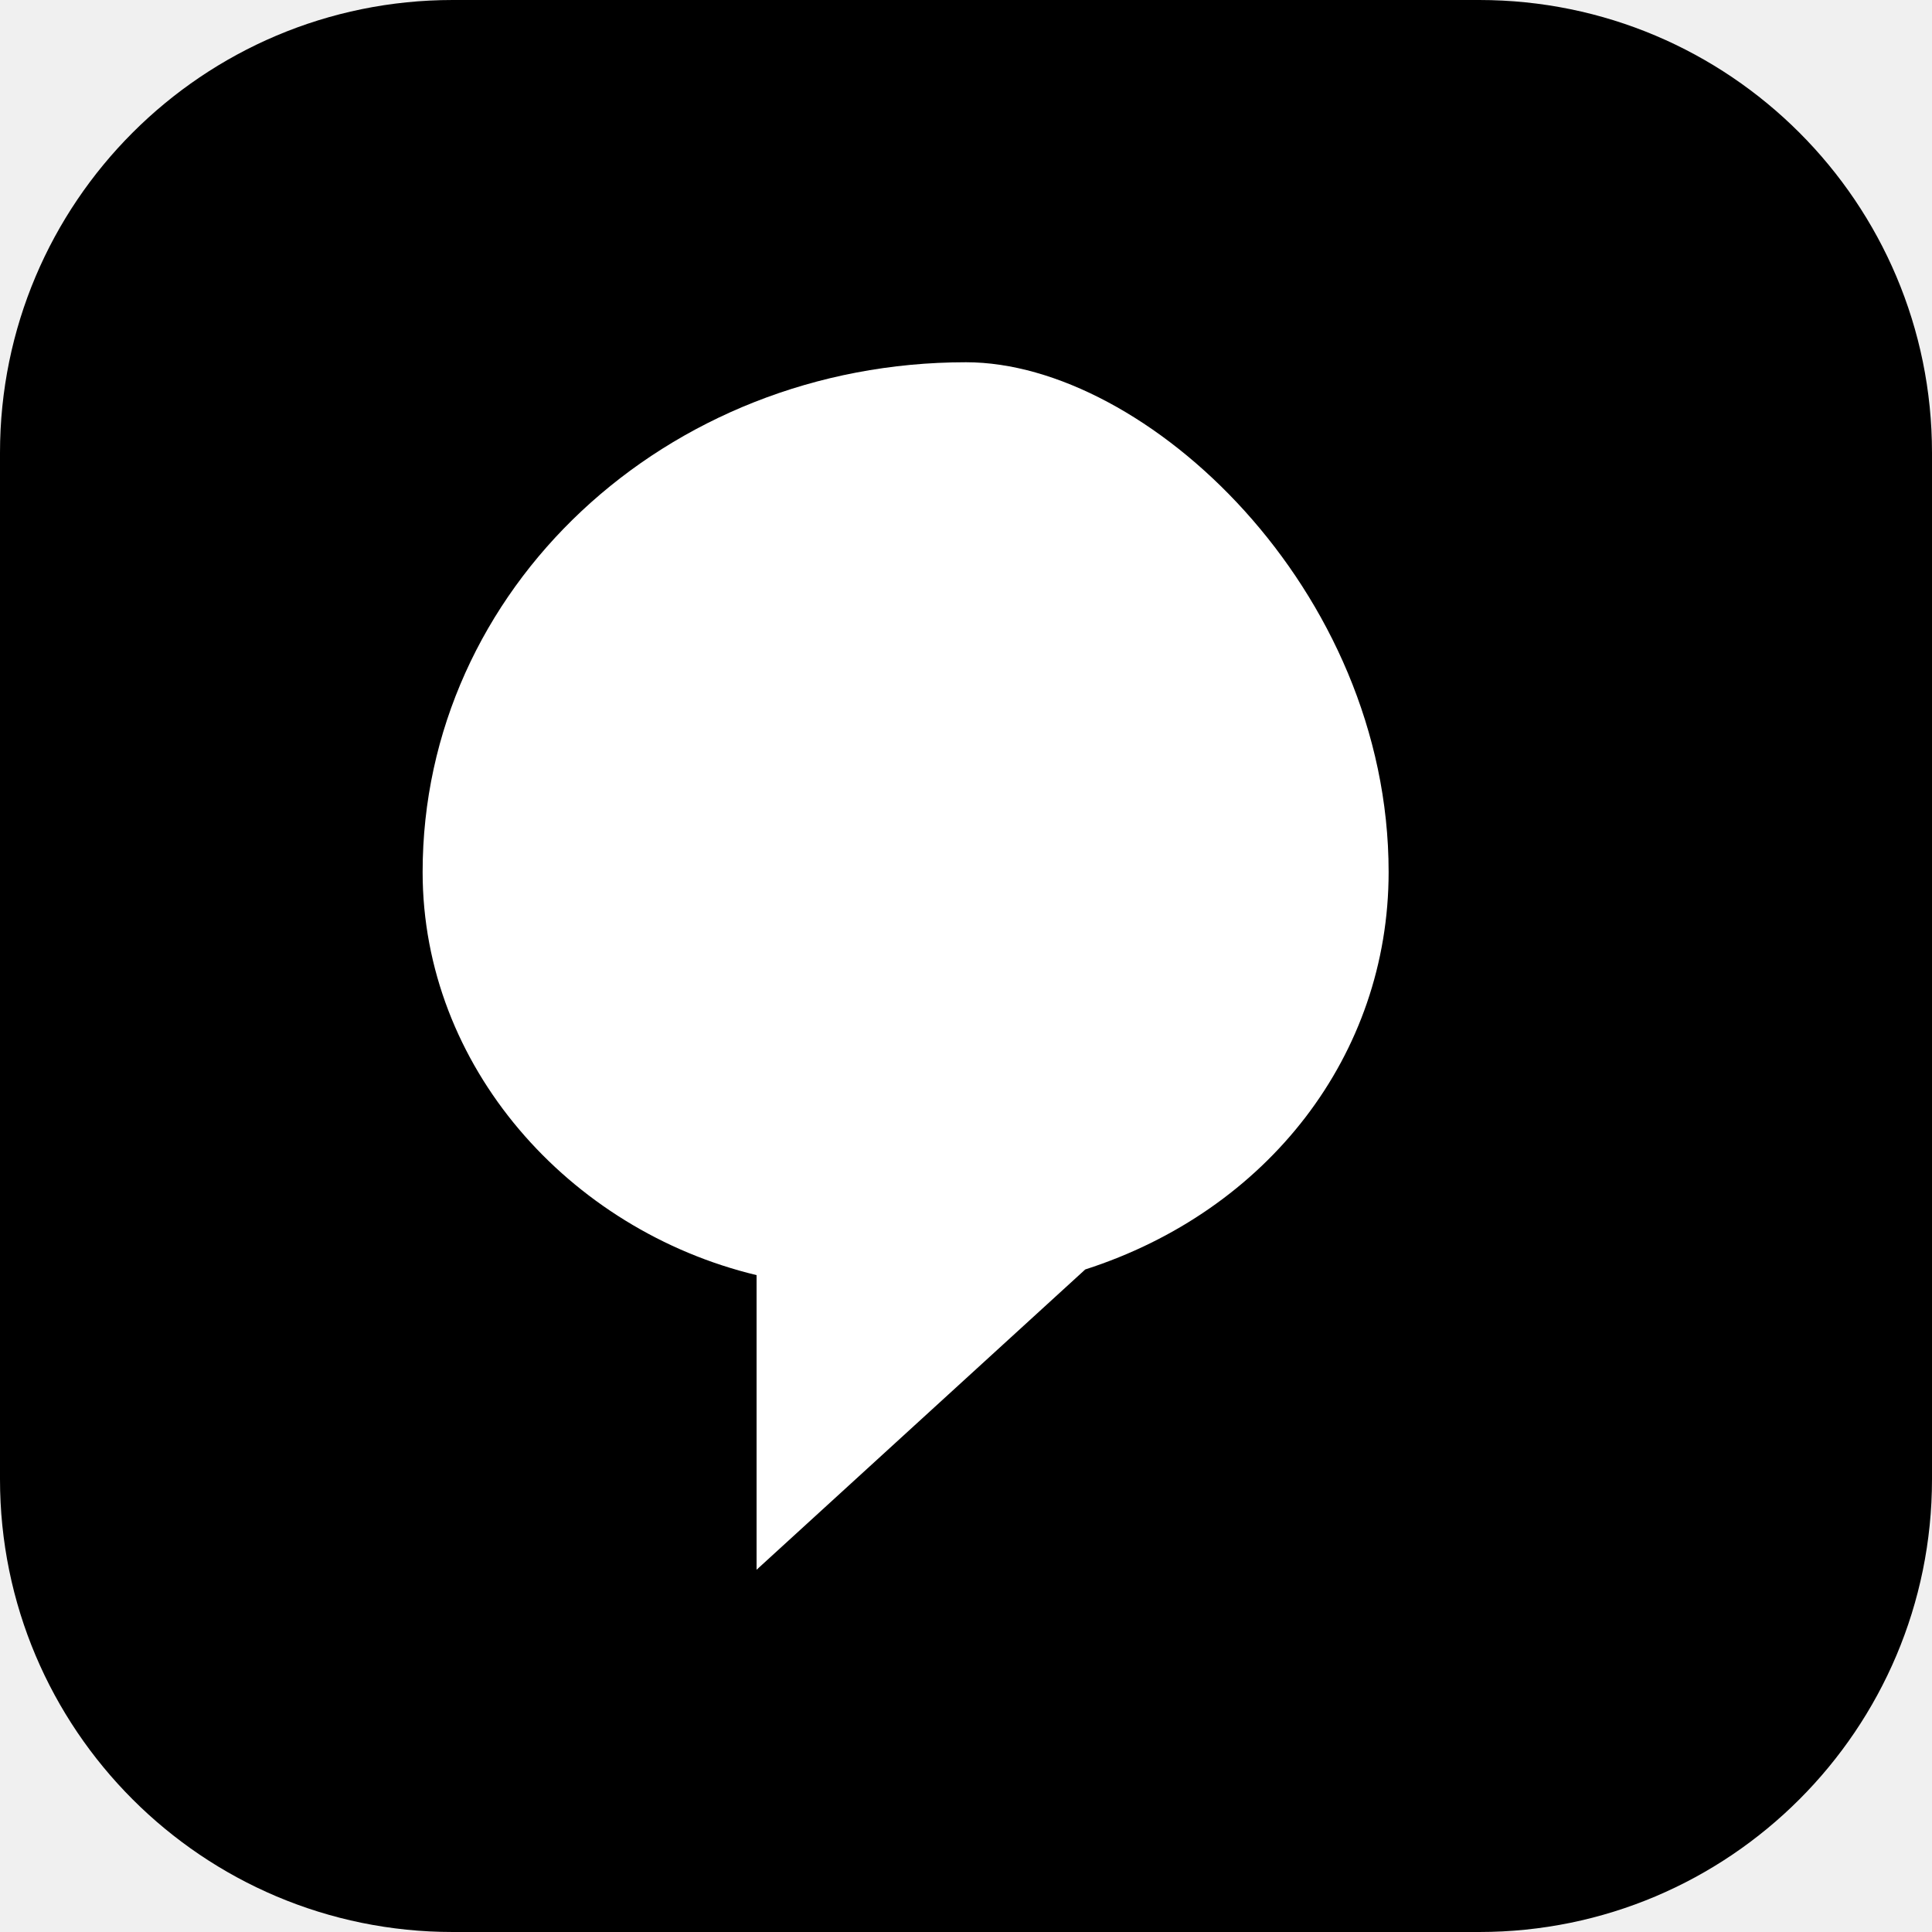
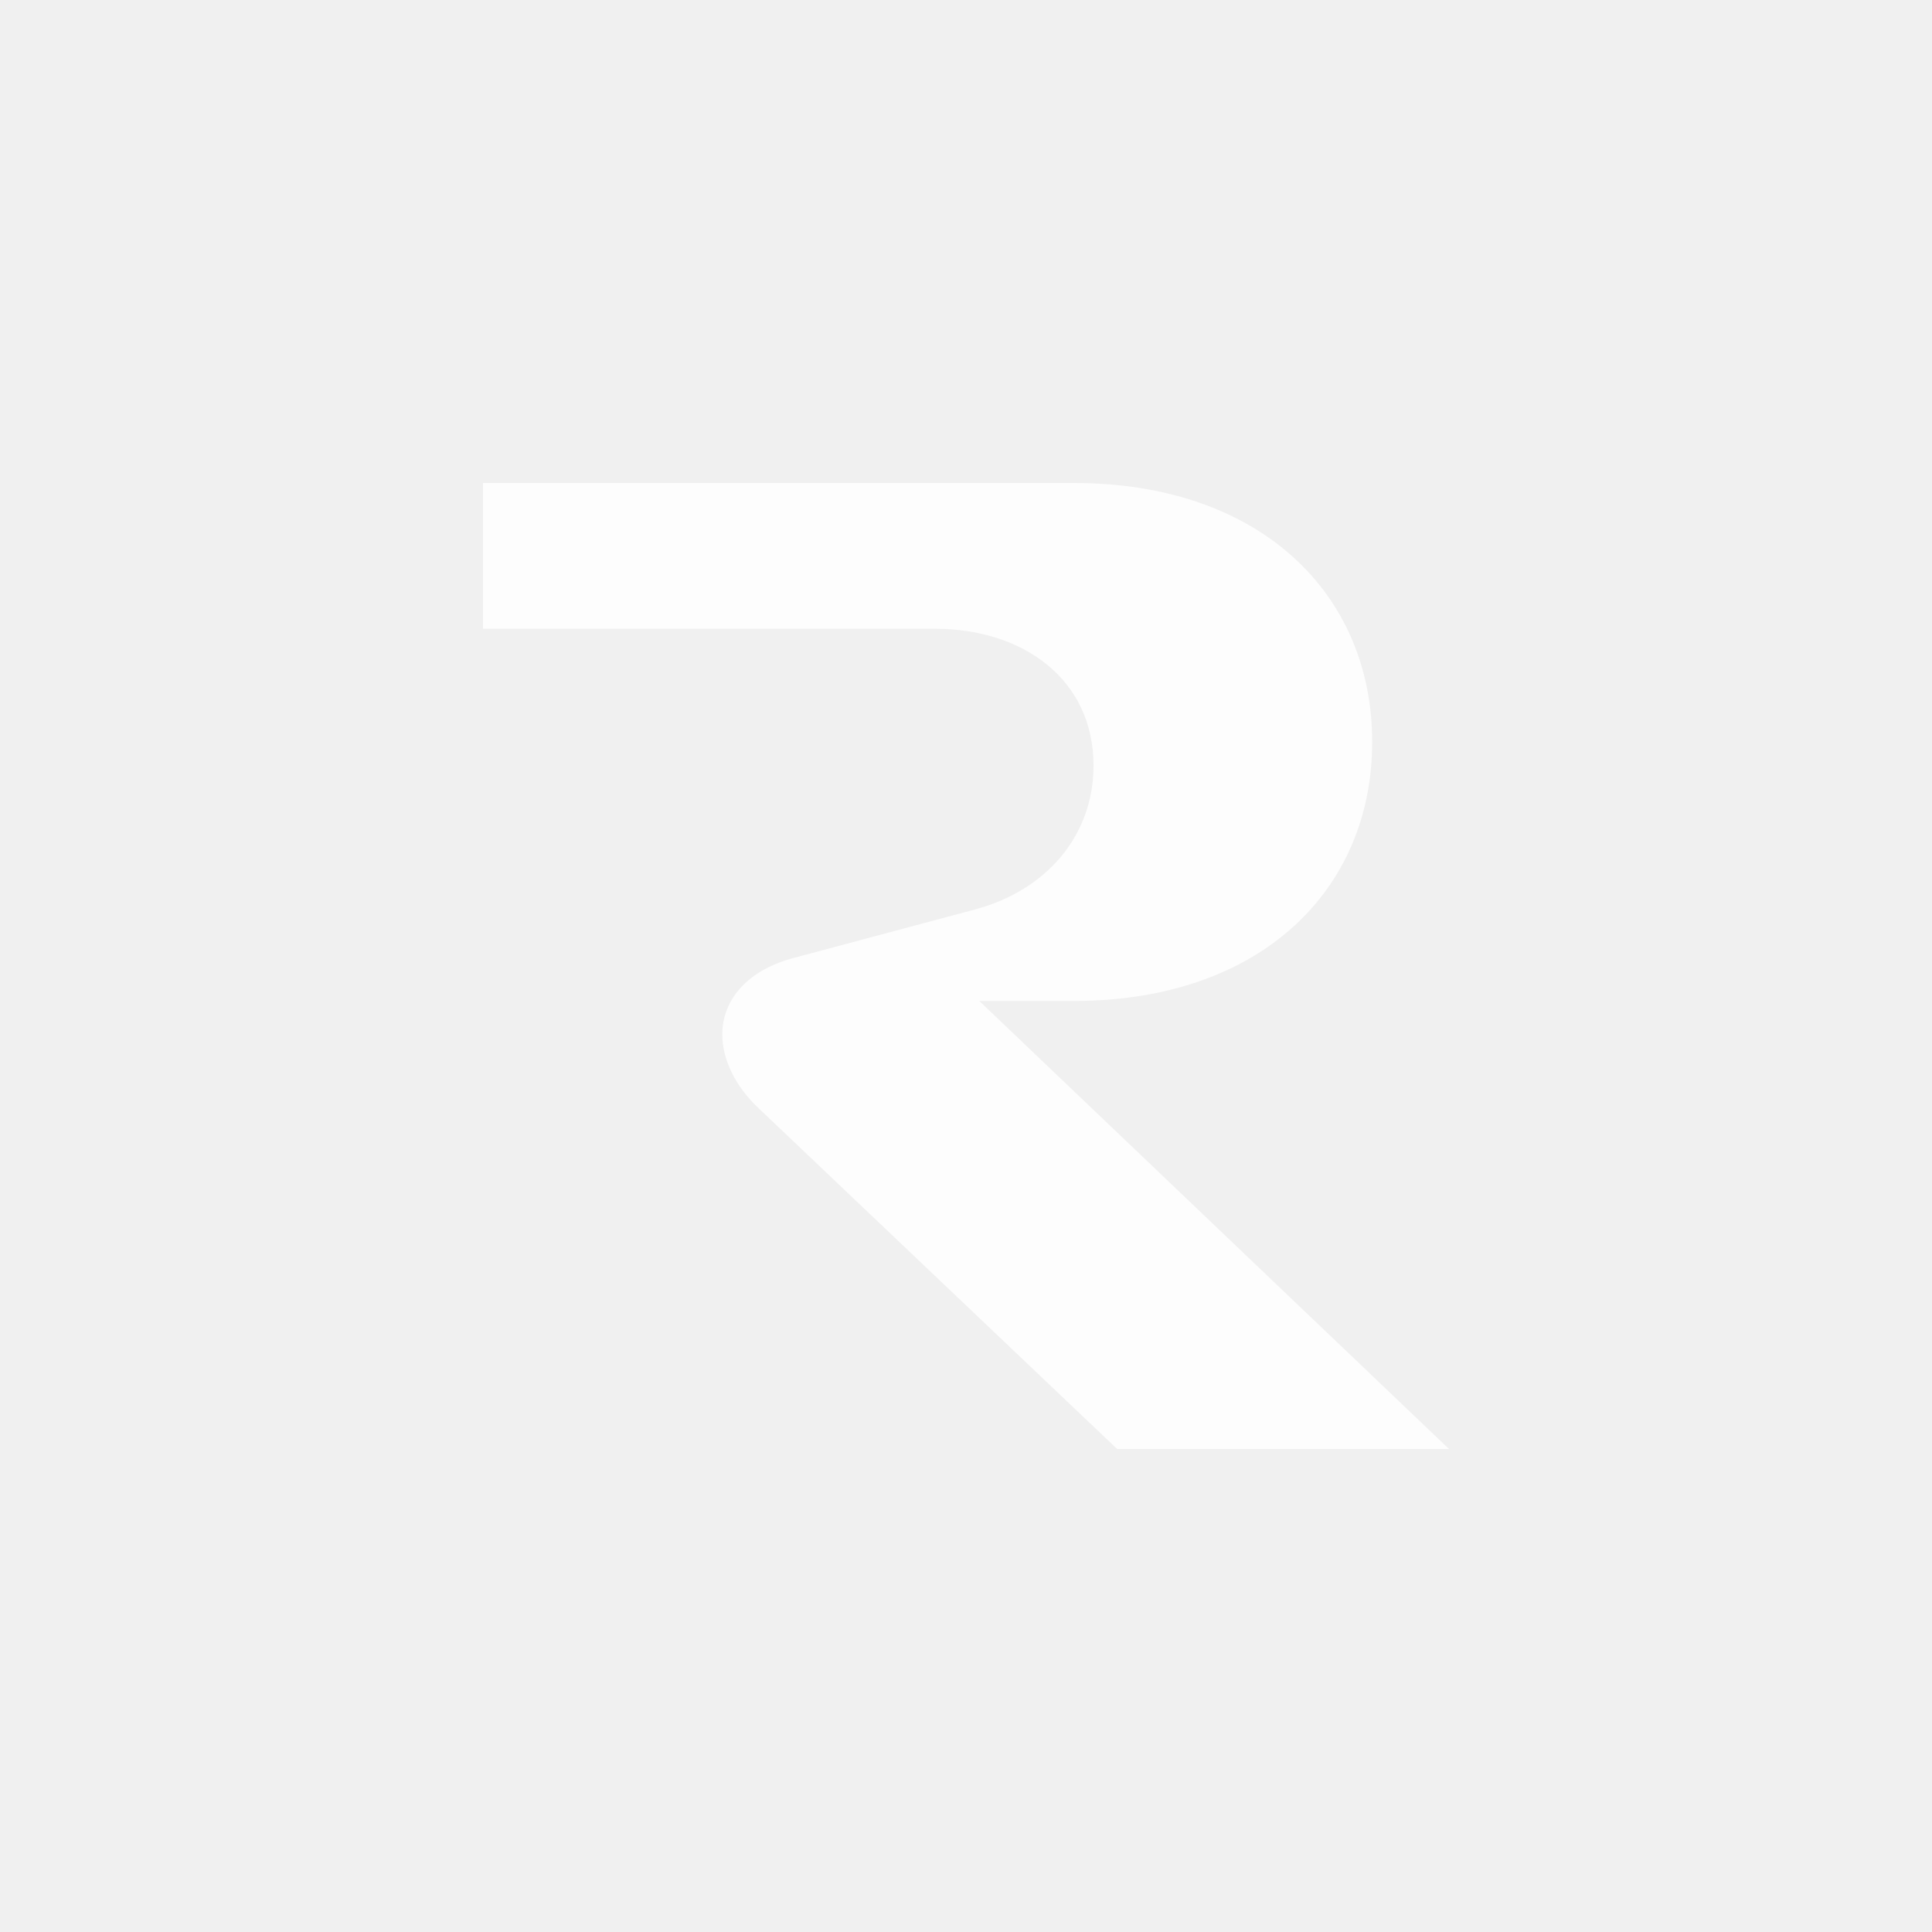
- <svg xmlns="http://www.w3.org/2000/svg" width="256" height="256" viewBox="0 0 256 256" fill="none">
-   <rect width="256" height="256" rx="60" fill="black" />
-   <path d="M128 48C88.19 48 56 78.04 56 115.55C56 141.27 75.35 162.98 100.25 168.96V208L143.8 168.21C168.02 160.42 184 139.77 184 115.55C184 78.04 151.81 48 128 48Z" fill="white" />
+ <svg xmlns="http://www.w3.org/2000/svg" width="1800" height="1800" viewBox="0 0 1800 1800" fill="none">
+   <path d="M1000.46 450C1174.77 450 1278.43 553.669 1278.43 691.282C1278.43 828.896 1174.77 932.563 1000.46 932.563H912.382L1350 1350H1040.82L707.794 1033.48C683.944 1011.47 672.936 985.781 672.935 963.765C672.935 932.572 694.959 905.049 737.161 893.122L908.712 847.244C973.85 829.812 1018.81 779.353 1018.81 713.298C1018.8 632.567 952.745 585.78 871.095 585.78H450V450H1000.46Z" fill="#FDFDFD" />
</svg>
